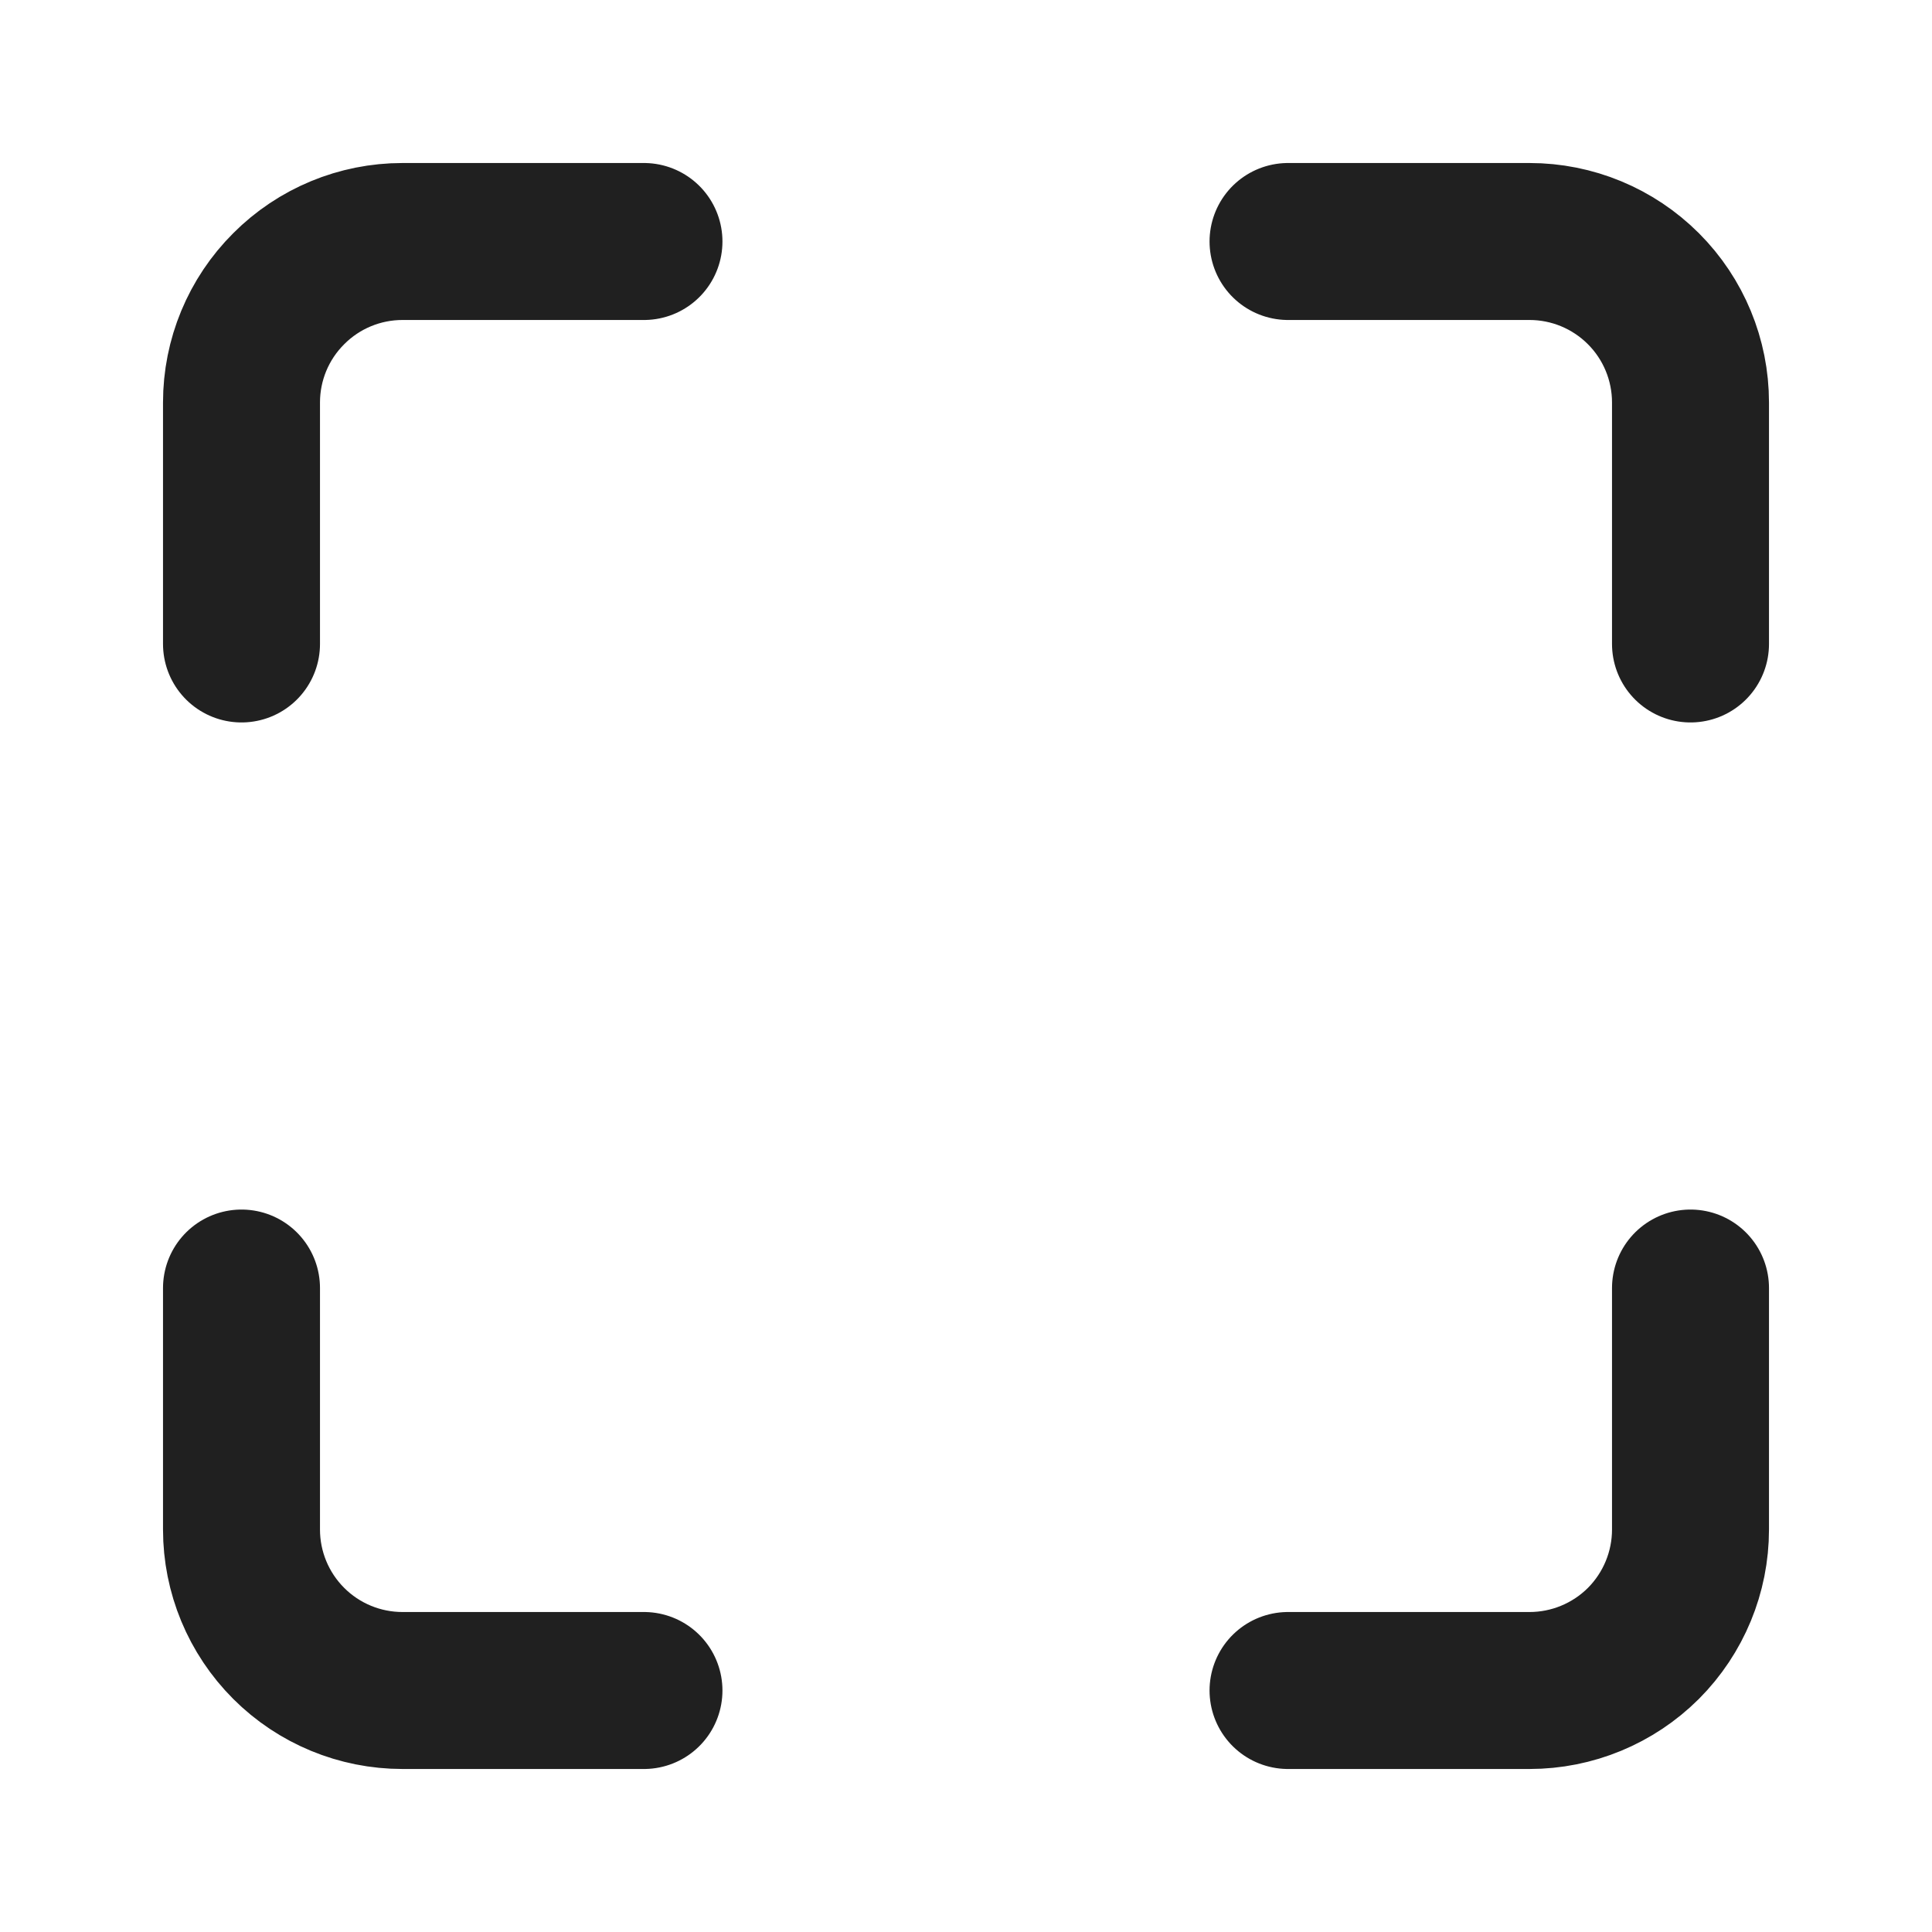
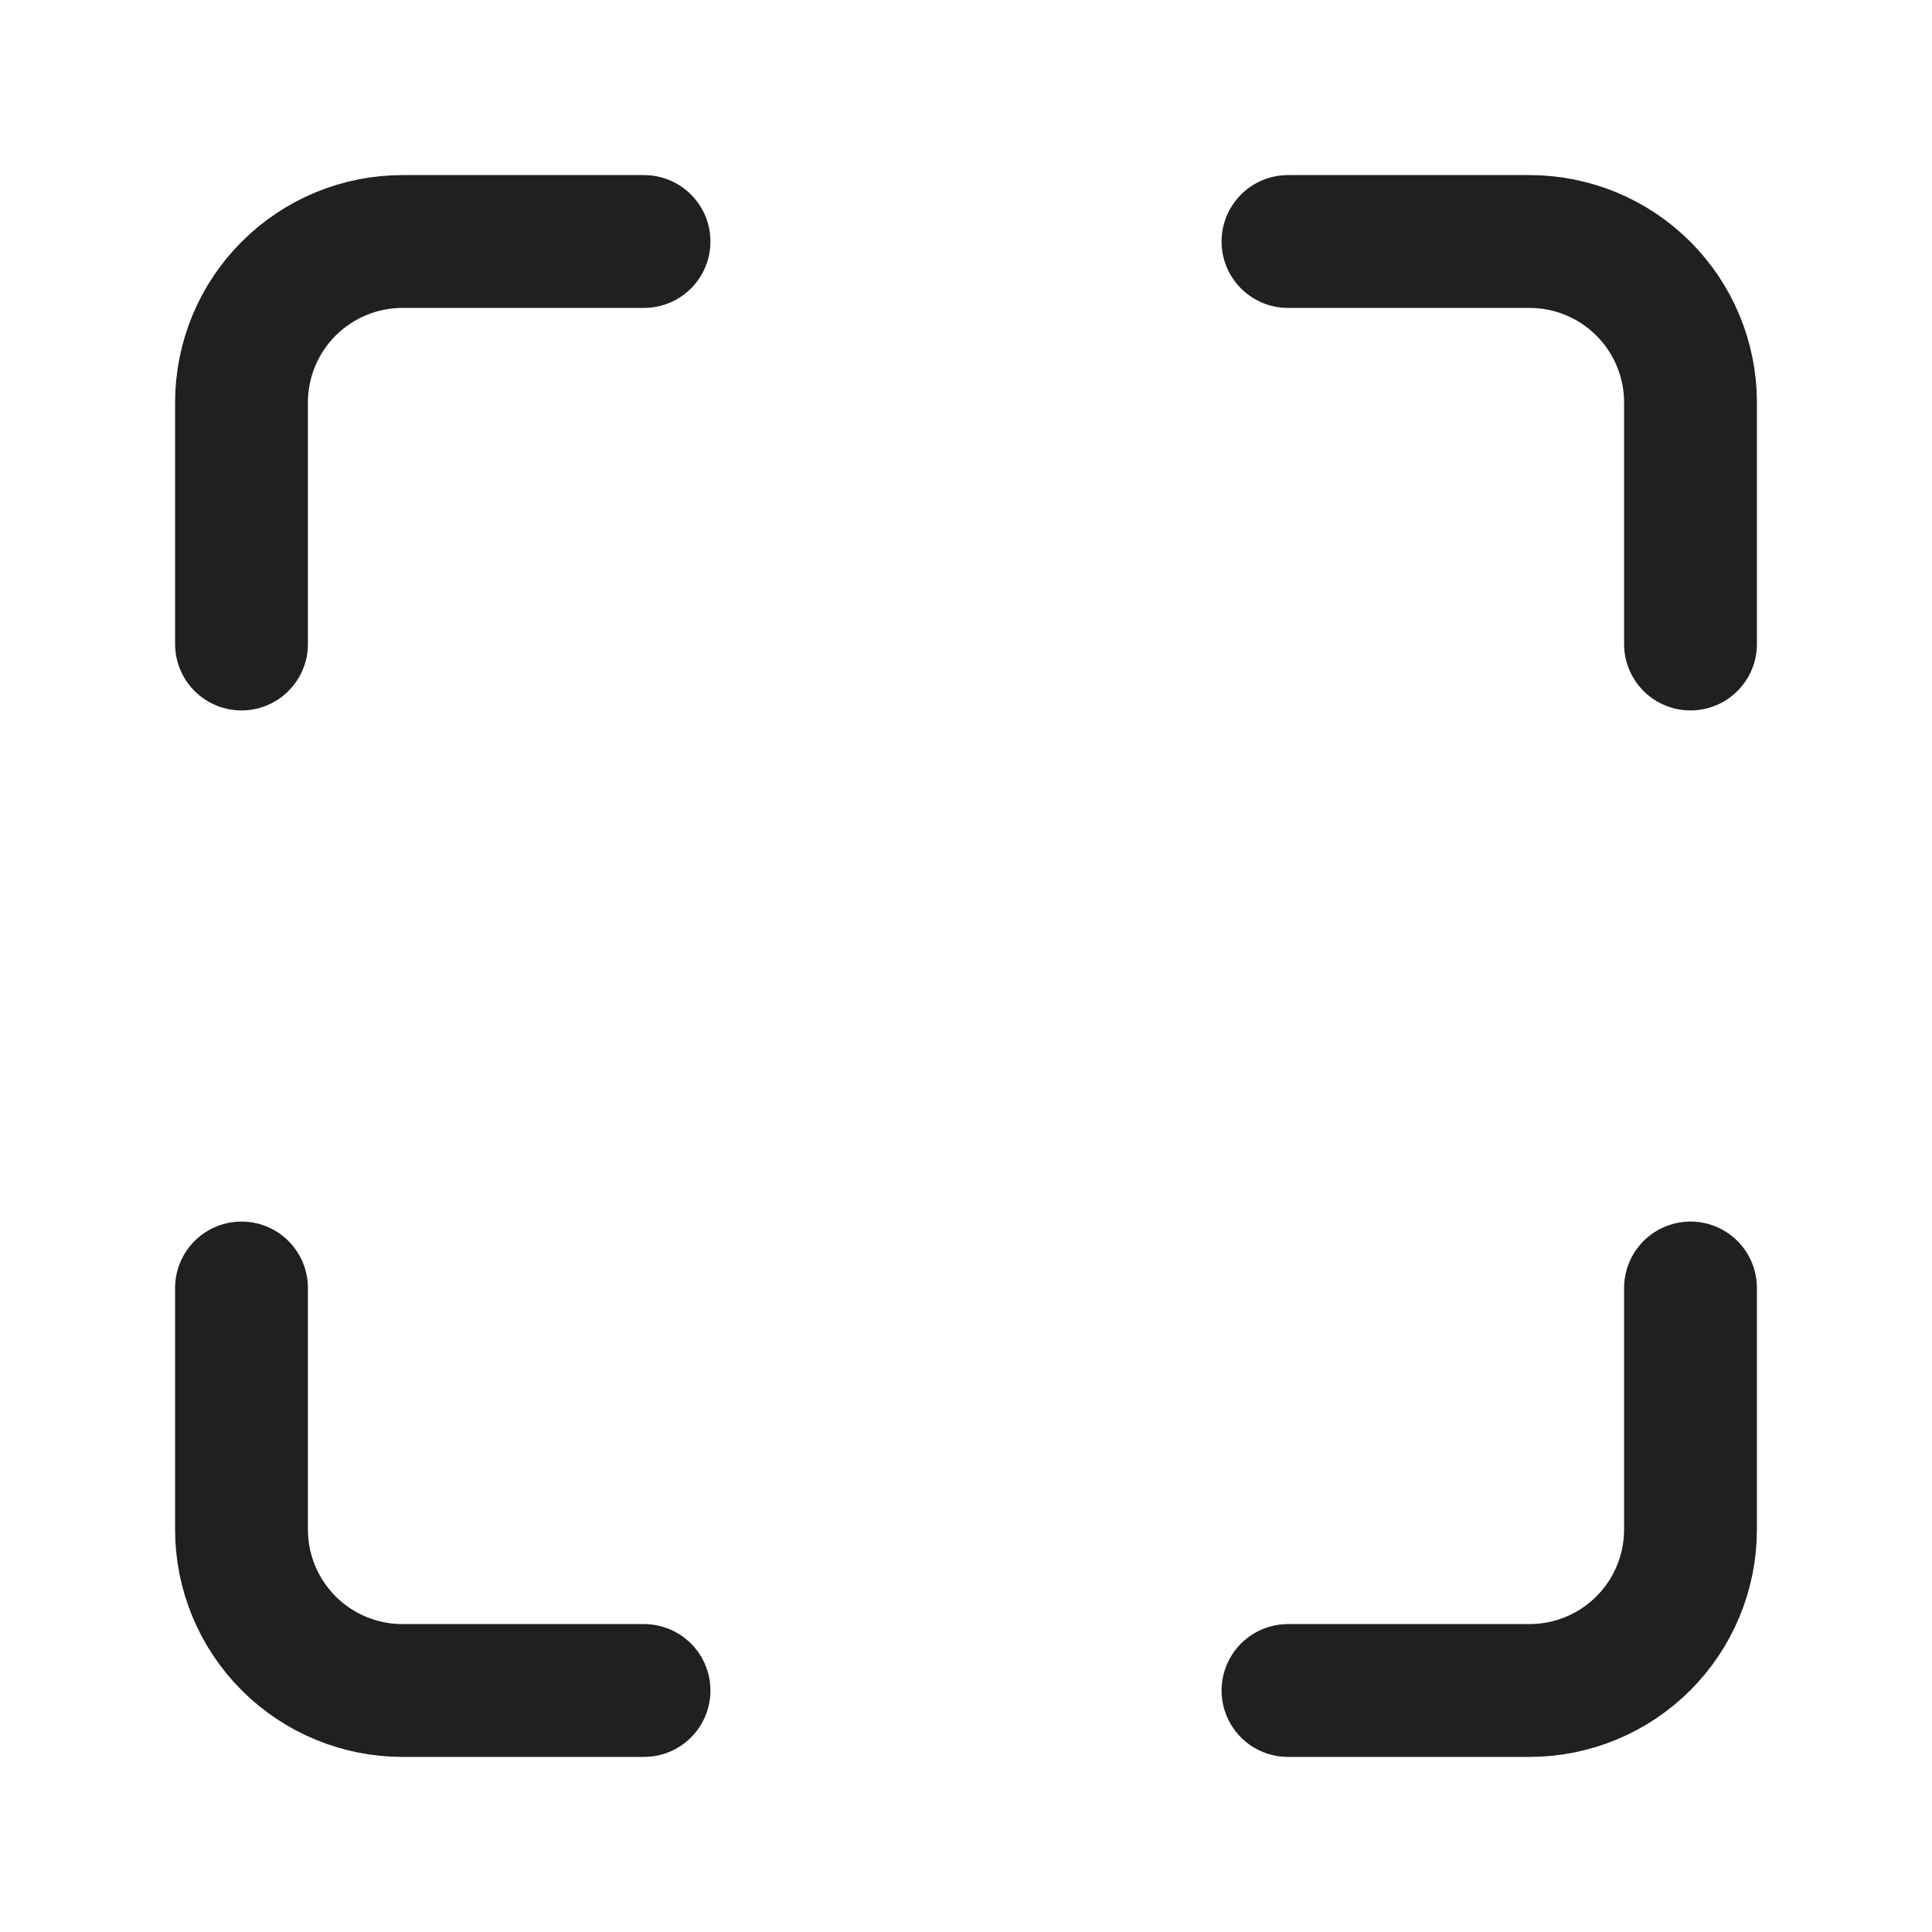
- <svg xmlns="http://www.w3.org/2000/svg" width="16" height="16" viewBox="0 0 16 16" fill="none">
-   <path d="M-964 -380C-964 -384.418 -960.418 -388 -956 -388H108C112.418 -388 116 -384.418 116 -380V1274C116 1278.42 112.418 1282 108 1282H-956C-960.418 1282 -964 1278.42 -964 1274V-380Z" fill="white" />
-   <path d="M-956 -388V-387H108V-388V-389H-956V-388ZM116 -380H115V1274H116H117V-380H116ZM108 1282V1281H-956V1282V1283H108V1282ZM-964 1274H-963V-380H-964H-965V1274H-964ZM-956 1282V1281C-959.866 1281 -963 1277.87 -963 1274H-964H-965C-965 1278.97 -960.971 1283 -956 1283V1282ZM116 1274H115C115 1277.87 111.866 1281 108 1281V1282V1283C112.971 1283 117 1278.97 117 1274H116ZM108 -388V-387C111.866 -387 115 -383.866 115 -380H116H117C117 -384.971 112.971 -389 108 -389V-388ZM-956 -388V-389C-960.971 -389 -965 -384.971 -965 -380H-964H-963C-963 -383.866 -959.866 -387 -956 -387V-388Z" fill="#F1F1F1" />
-   <path d="M5.333 2H3.333C2.98 2 2.641 2.14 2.391 2.391C2.14 2.641 2 2.98 2 3.333V5.333M14 5.333V3.333C14 2.98 13.86 2.641 13.61 2.391C13.359 2.14 13.02 2 12.667 2H10.667M10.667 14H12.667C13.02 14 13.359 13.86 13.61 13.61C13.86 13.359 14 13.02 14 12.667V10.667M2 10.667V12.667C2 13.02 2.14 13.359 2.391 13.61C2.641 13.86 2.98 14 3.333 14H5.333" stroke="#202020" stroke-width="1.3" stroke-linecap="round" stroke-linejoin="round" />
+ <svg xmlns="http://www.w3.org/2000/svg" width="32" height="32" viewBox="0 0 32 32" fill="none">
+   <path d="M-996 -428C-996 -432.418 -992.418 -436 -988 -436H236C240.418 -436 244 -432.418 244 -428V1262C244 1266.42 240.418 1270 236 1270H-988C-992.418 1270 -996 1266.42 -996 1262V-428Z" fill="white" />
+   <path d="M-988 -436V-435H236V-436V-437H-988V-436ZM244 -428H243V1262H244H245V-428H244ZM236 1270V1269H-988V1270V1271H236V1270ZM-996 1262H-995V-428H-996H-997V1262H-996ZM-988 1270V1269C-991.866 1269 -995 1265.87 -995 1262H-996H-997C-997 1266.97 -992.971 1271 -988 1271V1270ZM244 1262H243C243 1265.87 239.866 1269 236 1269V1270V1271C240.971 1271 245 1266.97 245 1262H244ZM236 -436V-435C239.866 -435 243 -431.866 243 -428H244H245C245 -432.971 240.971 -437 236 -437V-436ZM-988 -436V-437C-992.971 -437 -997 -432.971 -997 -428H-996H-995C-995 -431.866 -991.866 -435 -988 -435V-436Z" fill="#F1F1F1" />
+   <path d="M10.667 4H6.667C5.959 4 5.281 4.281 4.781 4.781C4.281 5.281 4 5.959 4 6.667V10.667M28 10.667V6.667C28 5.959 27.719 5.281 27.219 4.781C26.719 4.281 26.041 4 25.333 4H21.333M21.333 28H25.333C26.041 28 26.719 27.719 27.219 27.219C27.719 26.719 28 26.041 28 25.333V21.333M4 21.333V25.333C4 26.041 4.281 26.719 4.781 27.219C5.281 27.719 5.959 28 6.667 28H10.667" stroke="#202020" stroke-width="2.2" stroke-linecap="round" stroke-linejoin="round" />
</svg>
